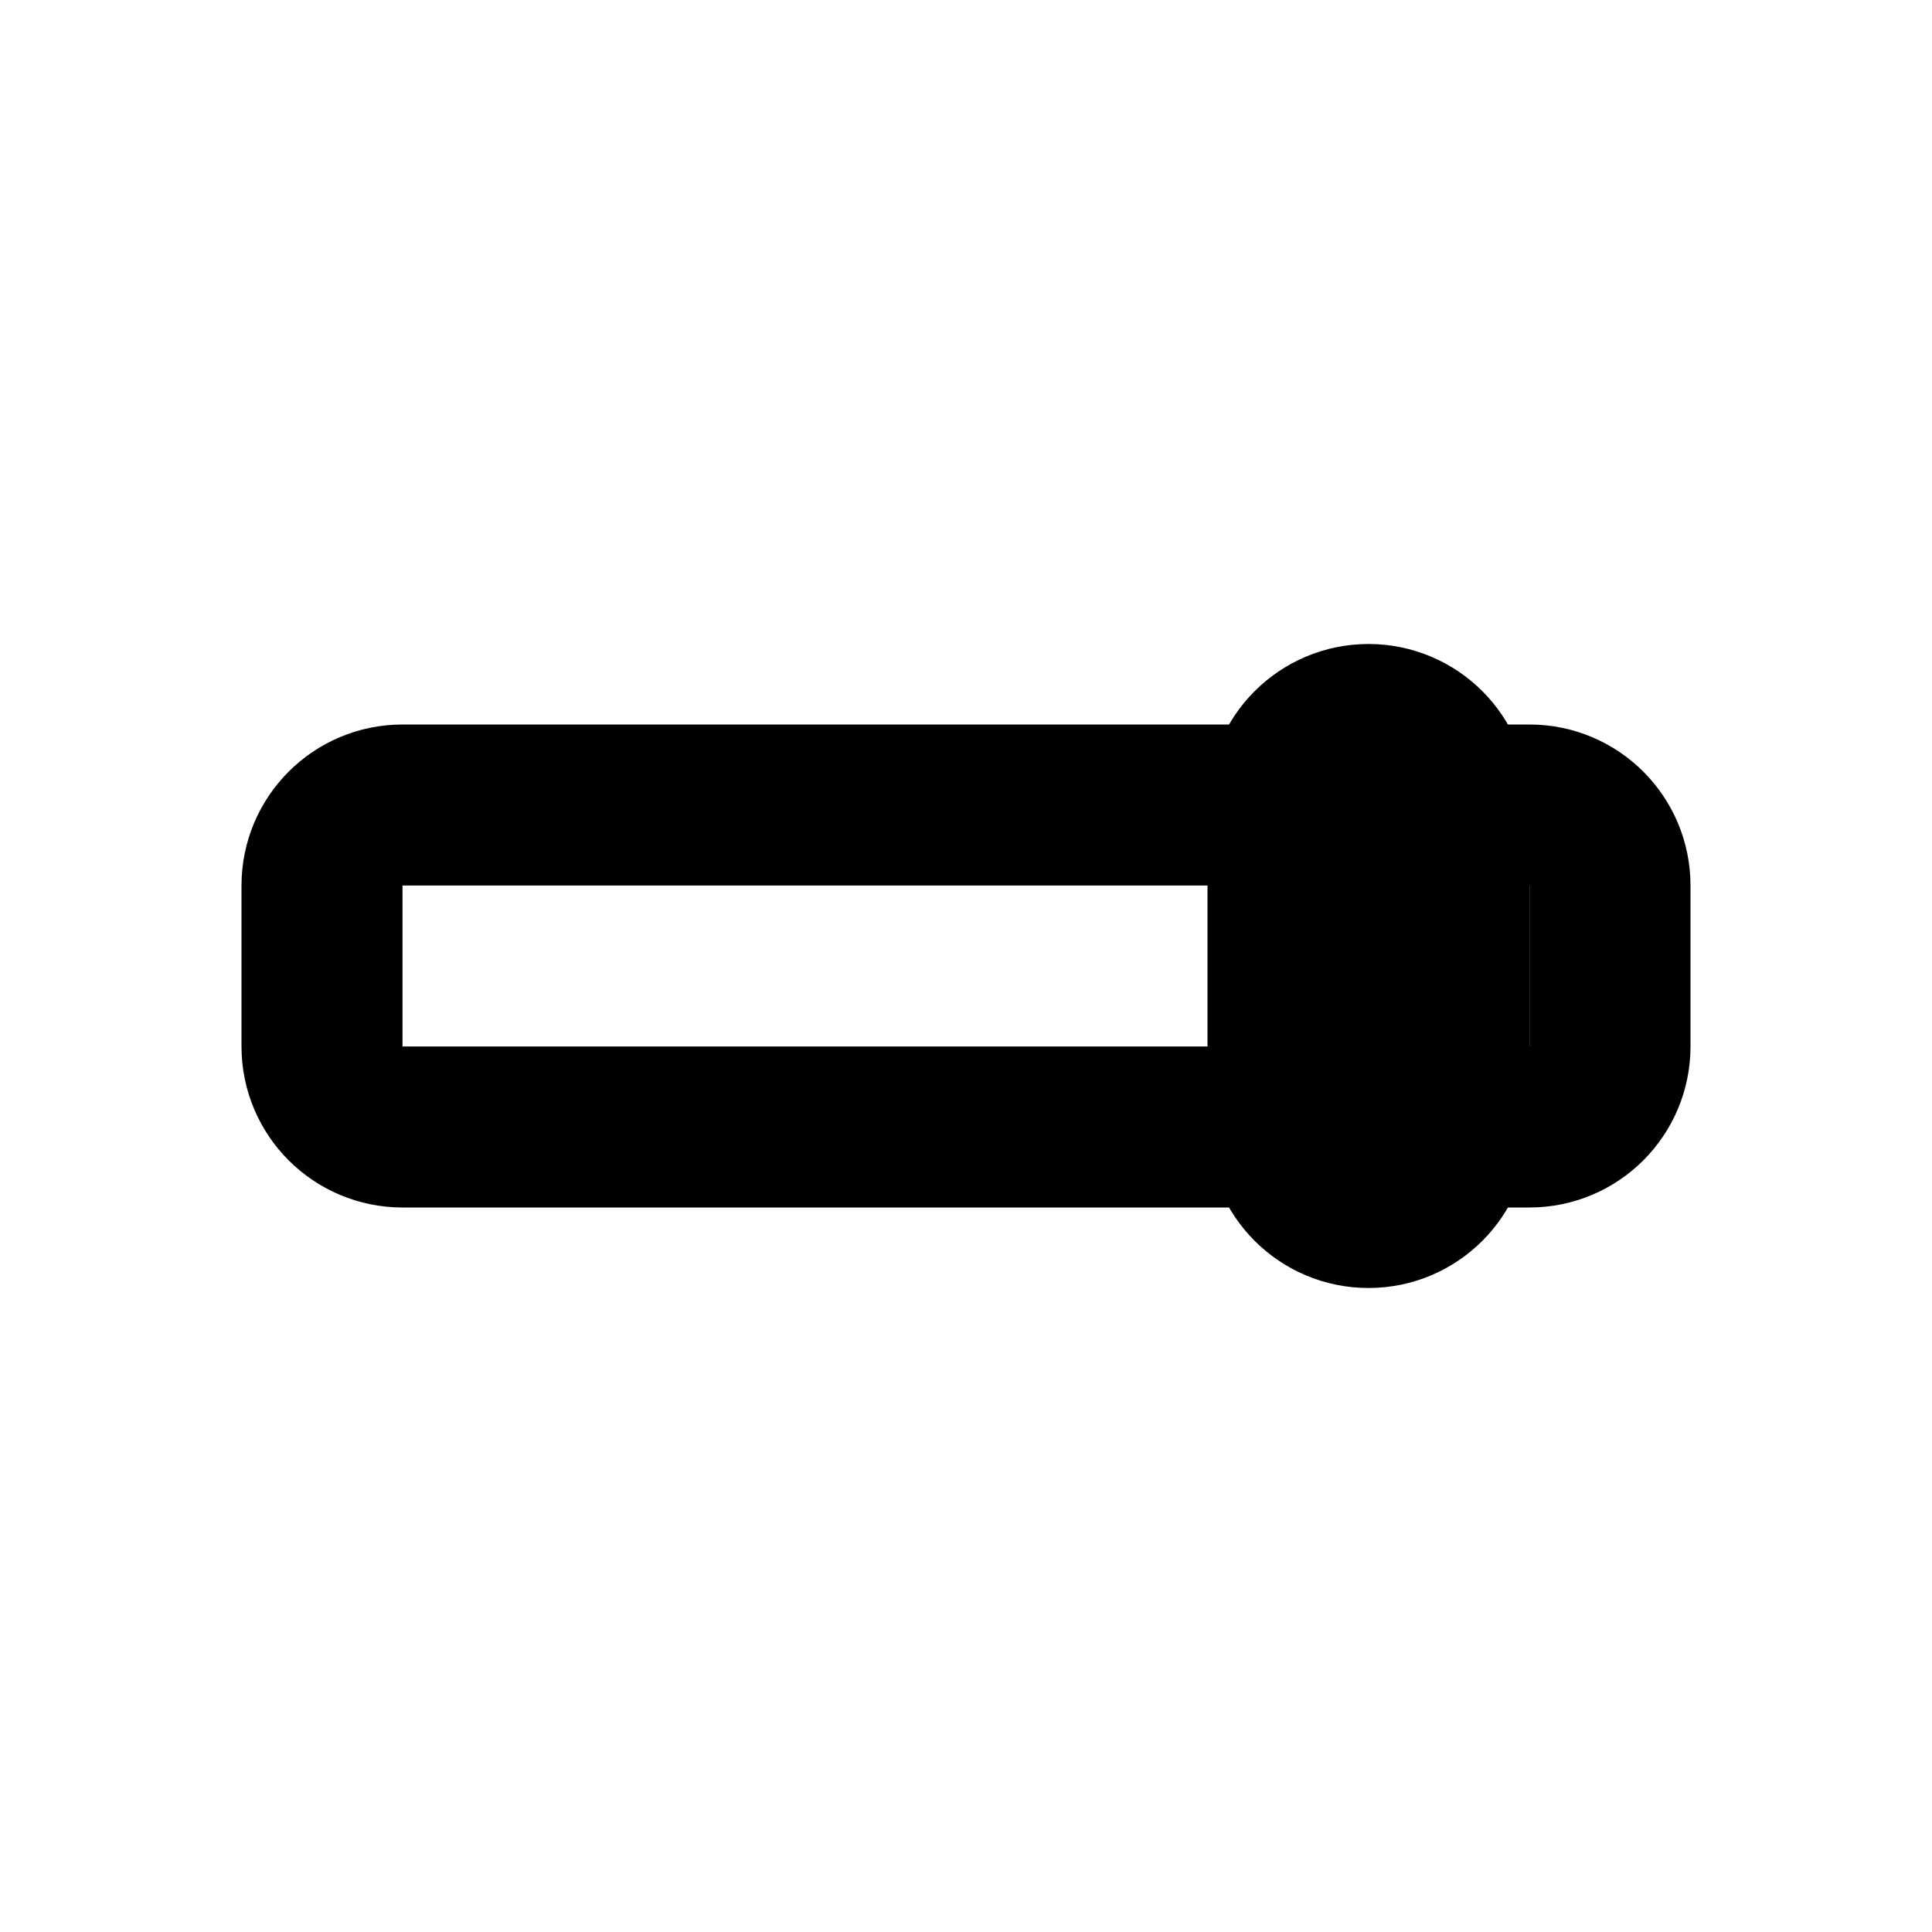
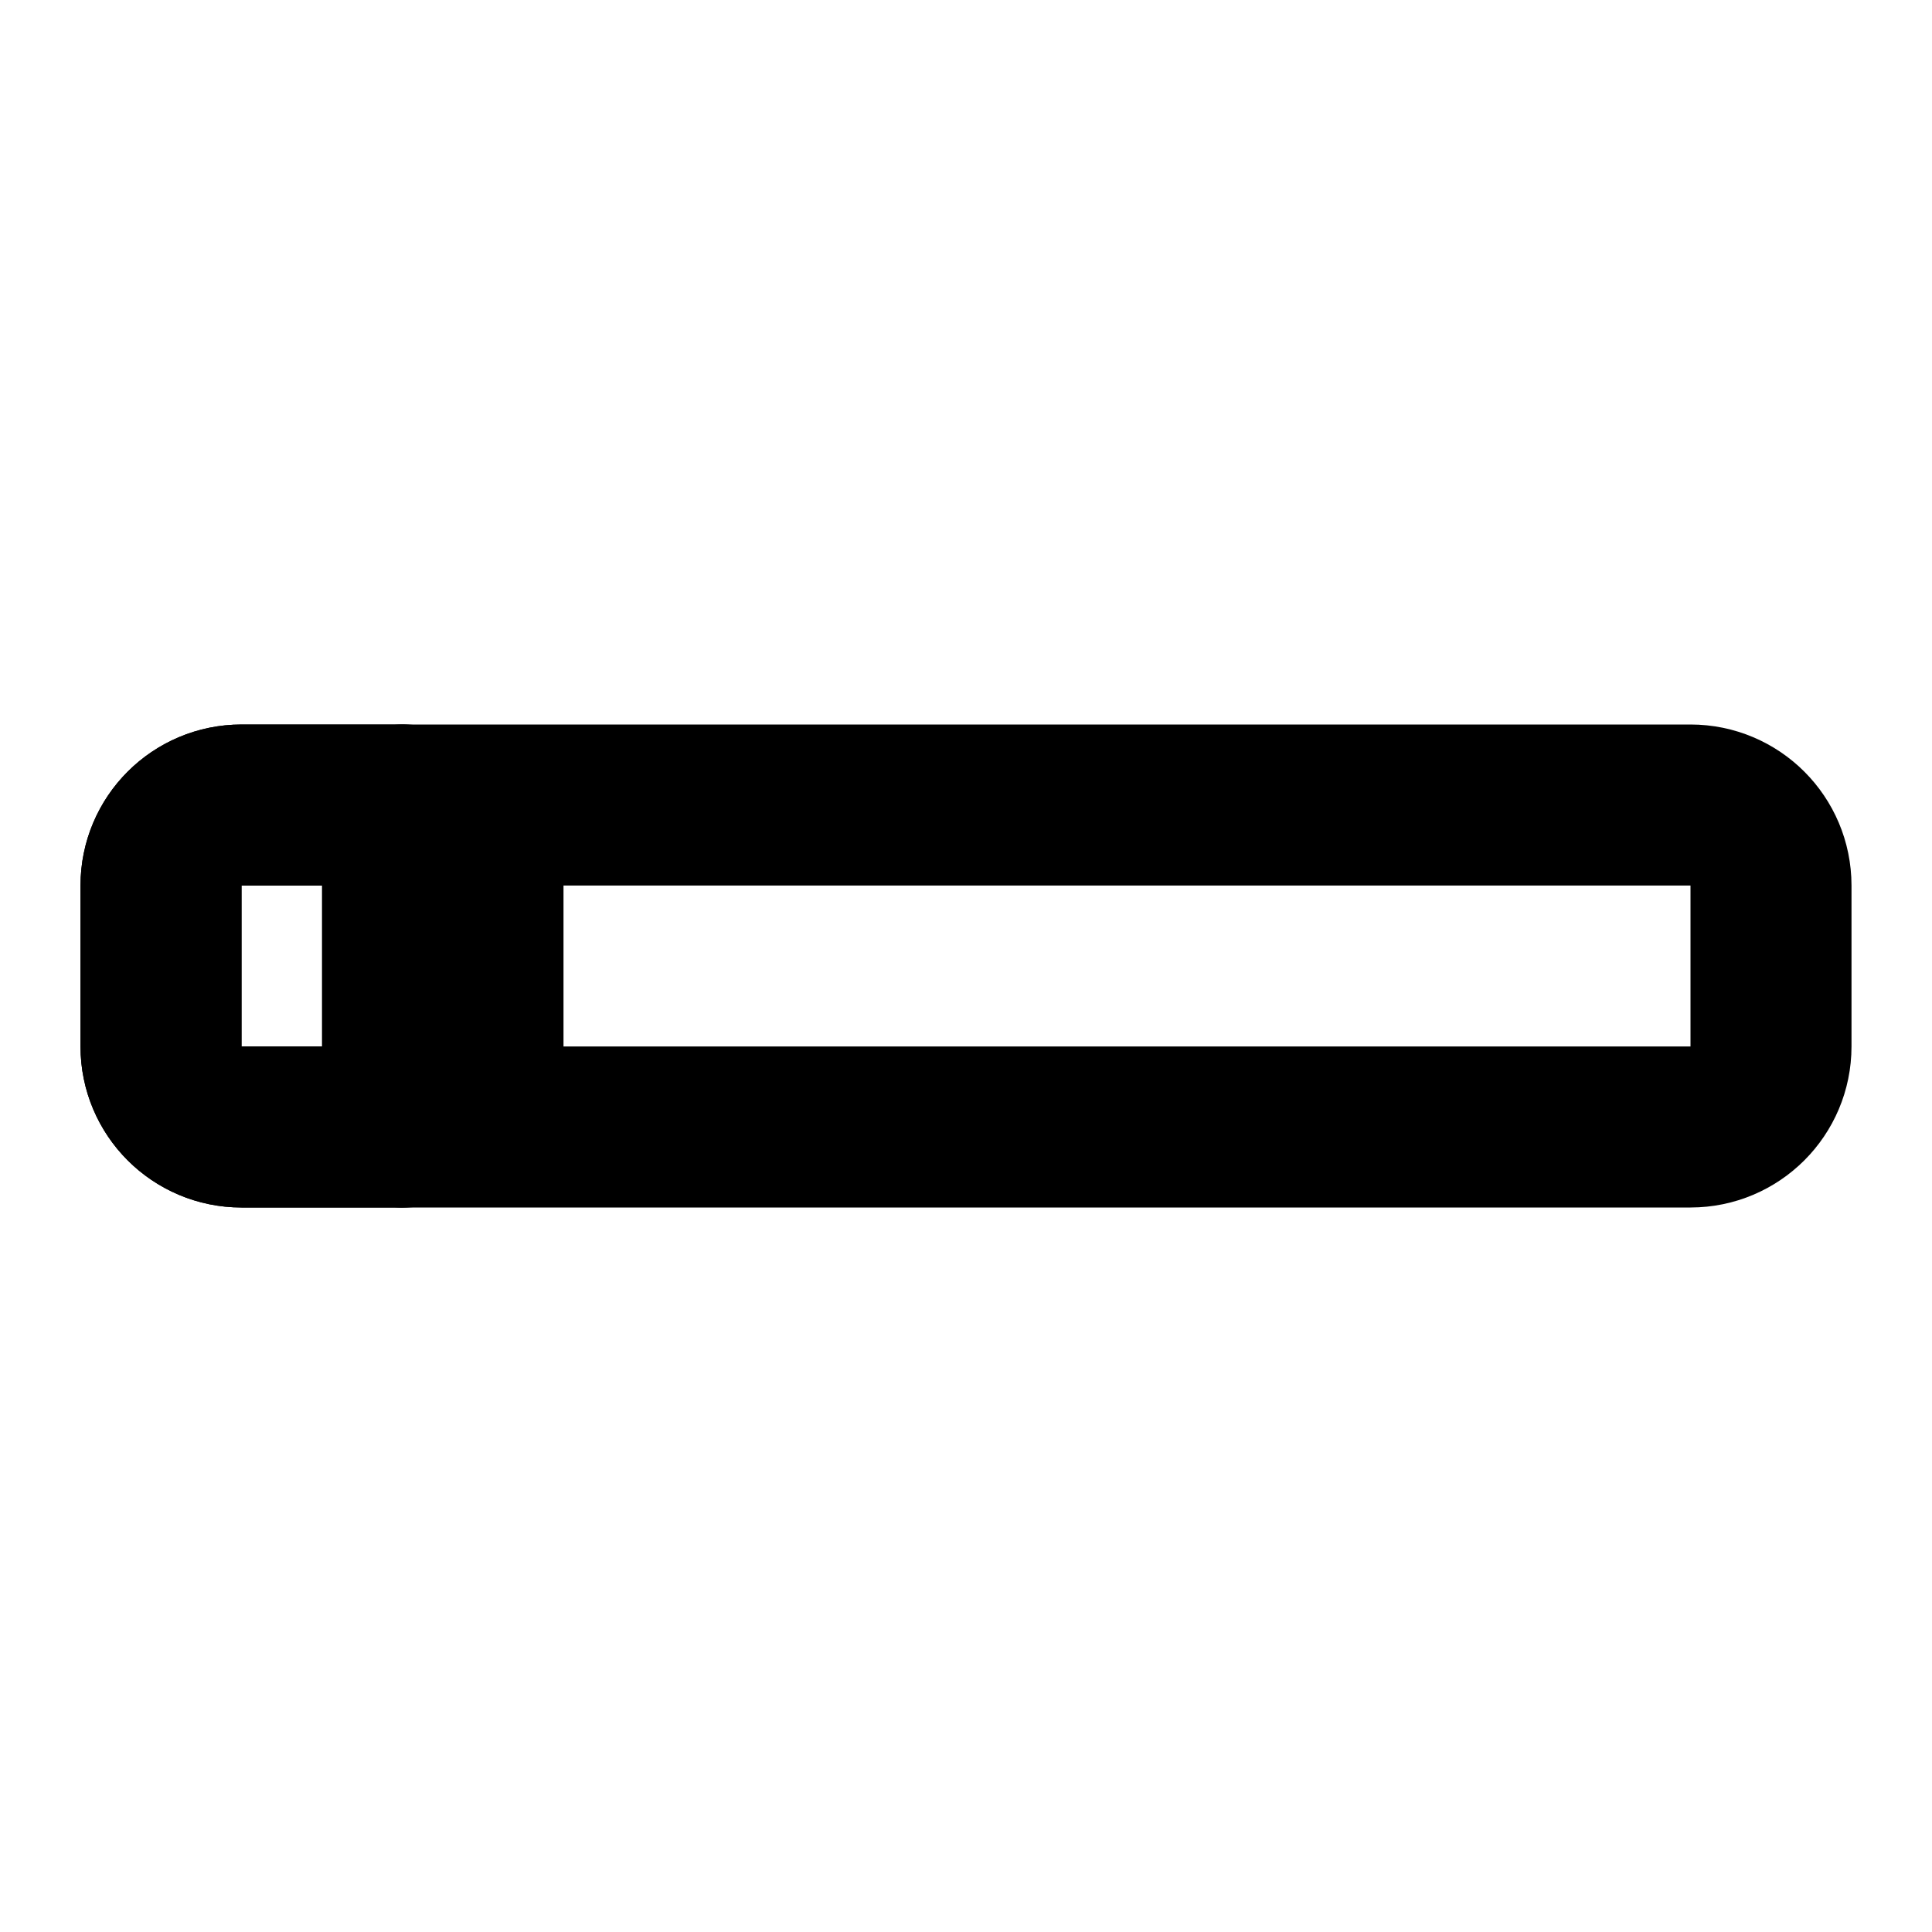
- <svg xmlns="http://www.w3.org/2000/svg" width="24" height="24" viewBox="0 0 24 24" fill="none">
-   <rect x="4" y="10" width="16" height="4" rx="1" stroke="#000000" stroke-width="2" stroke-linecap="round" stroke-linejoin="round" />
-   <rect x="16" y="9" width="2" height="6" rx="1" stroke="#000000" stroke-width="2" stroke-linecap="round" stroke-linejoin="round" />
+ <svg xmlns="http://www.w3.org/2000/svg" viewBox="0 0 24 24" fill="none" stroke="currentColor" stroke-width="2" stroke-linecap="round" stroke-linejoin="round">
+   <rect x="2" y="10" width="20" height="4" rx="1" />
+   <rect x="2" y="10" width="4" height="4" rx="1" />
+   <path d="M5 10v4" />
</svg>
